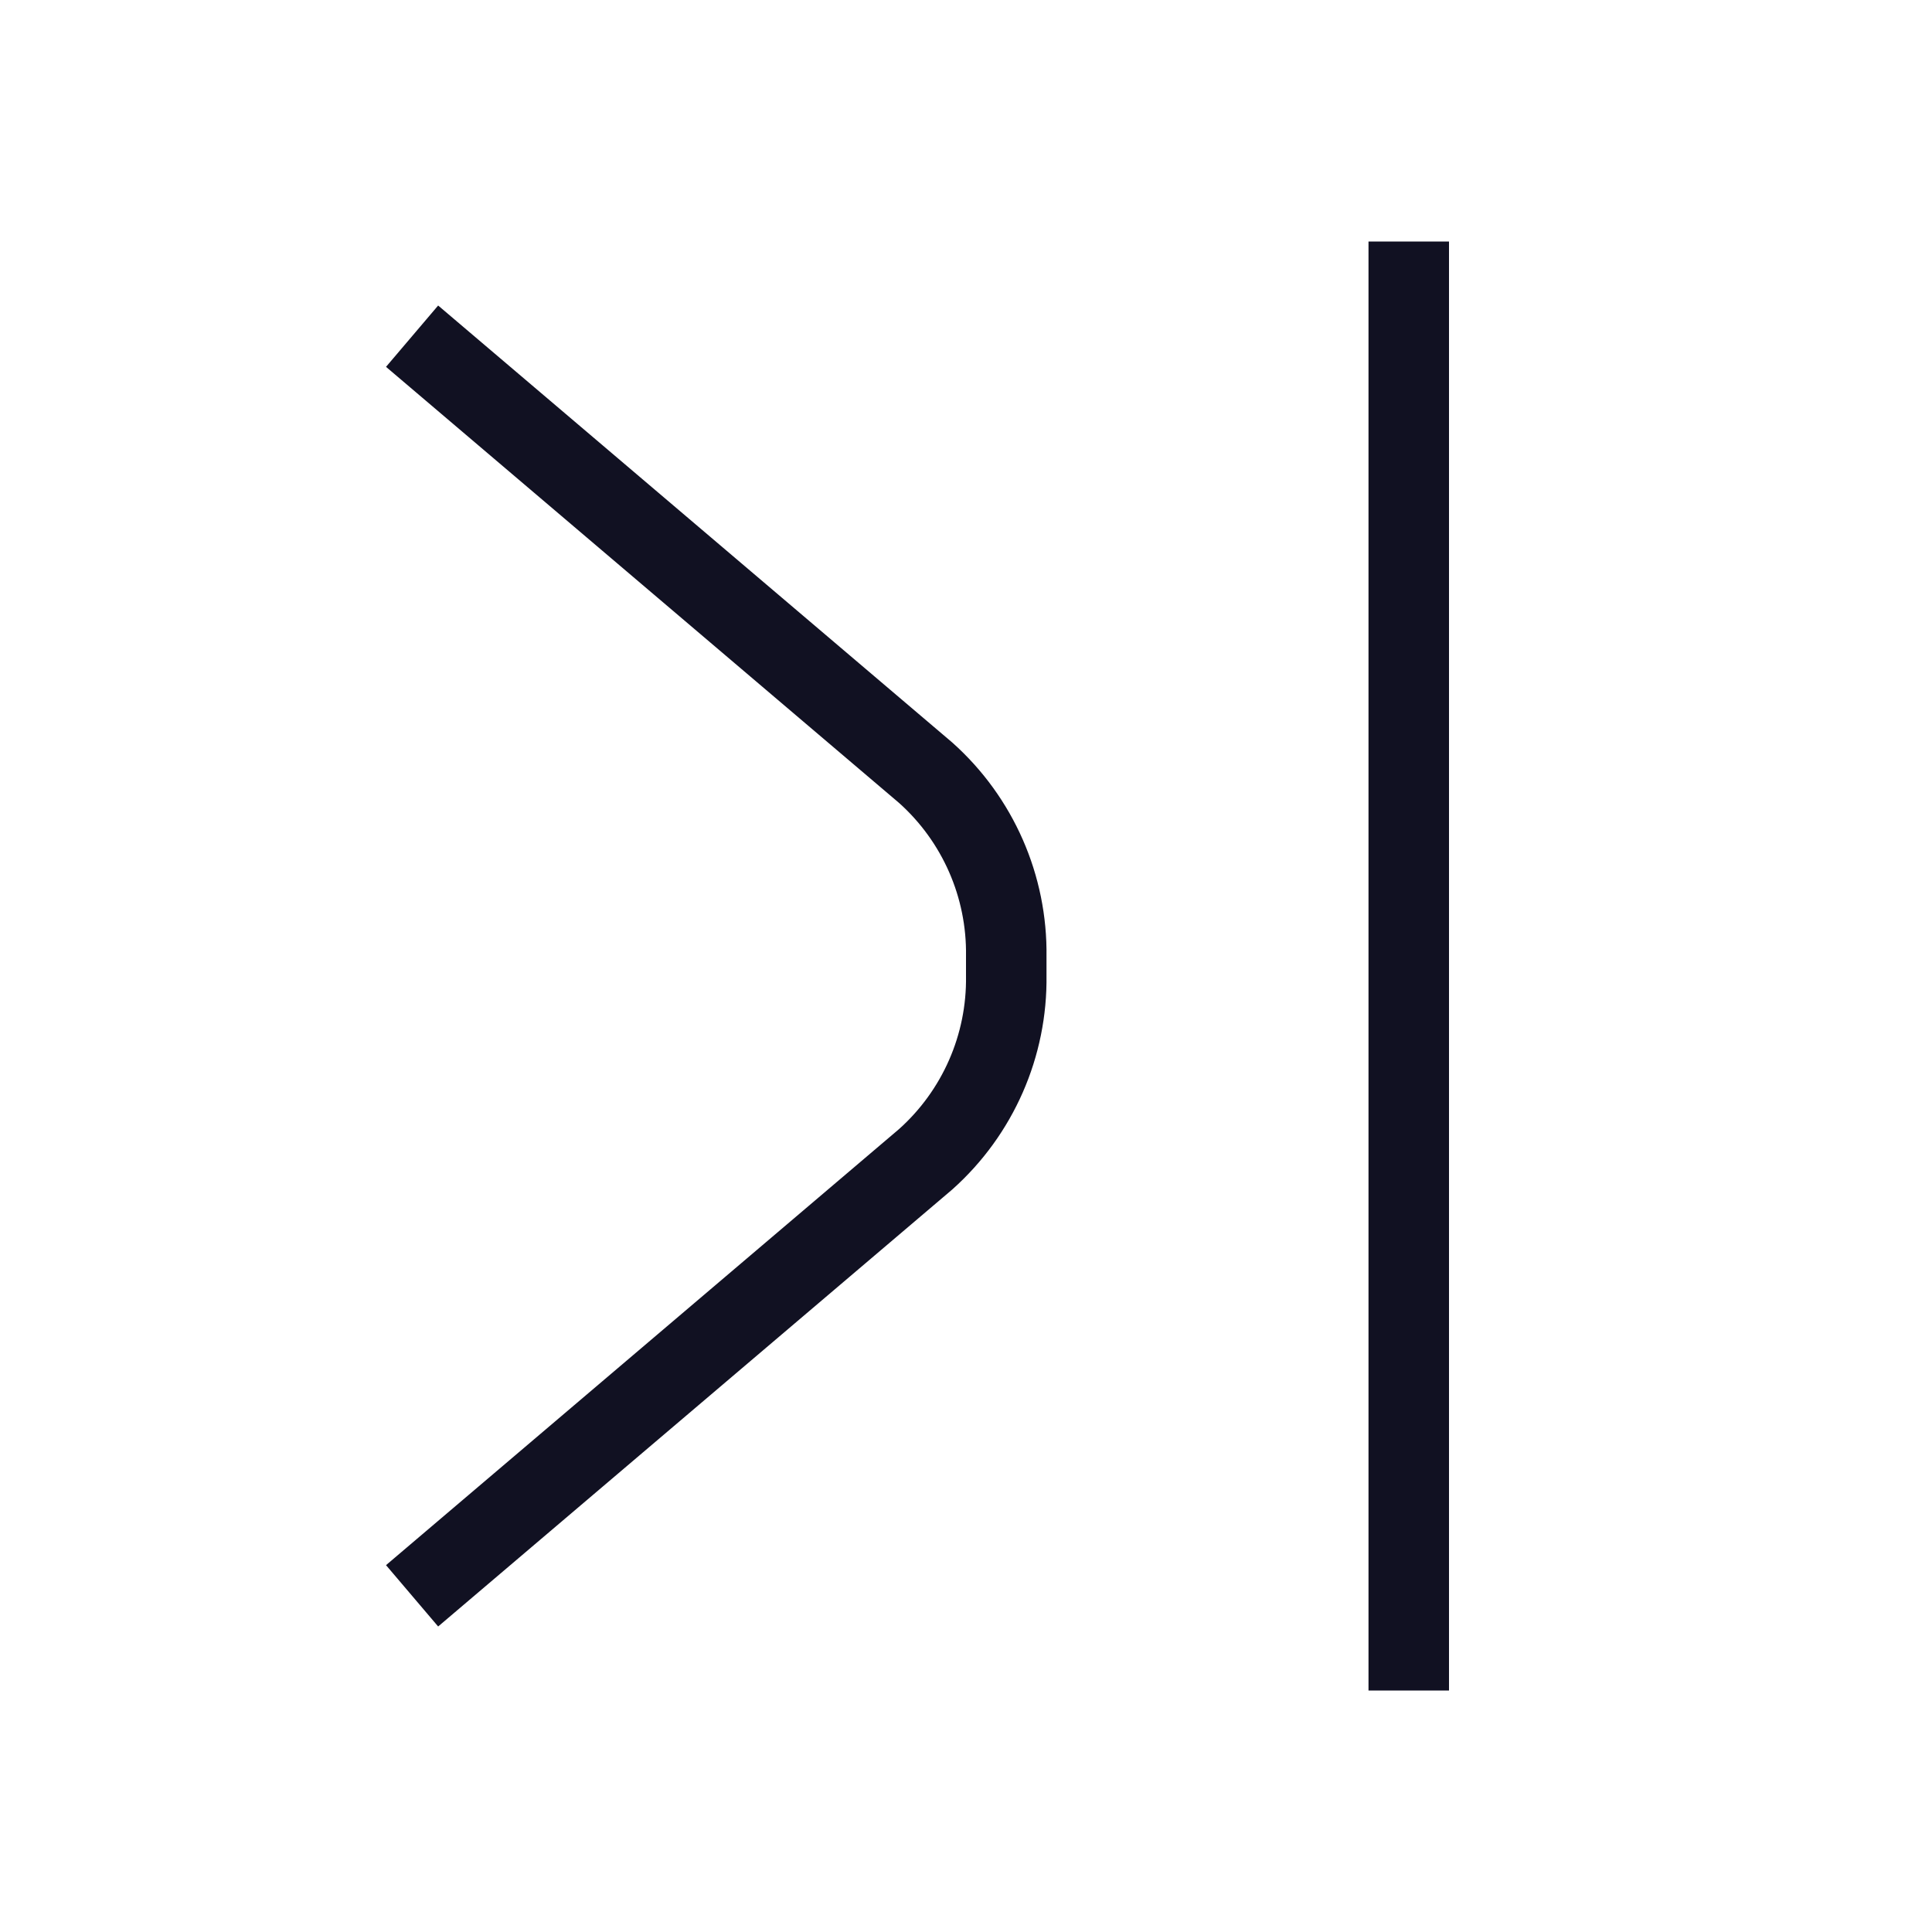
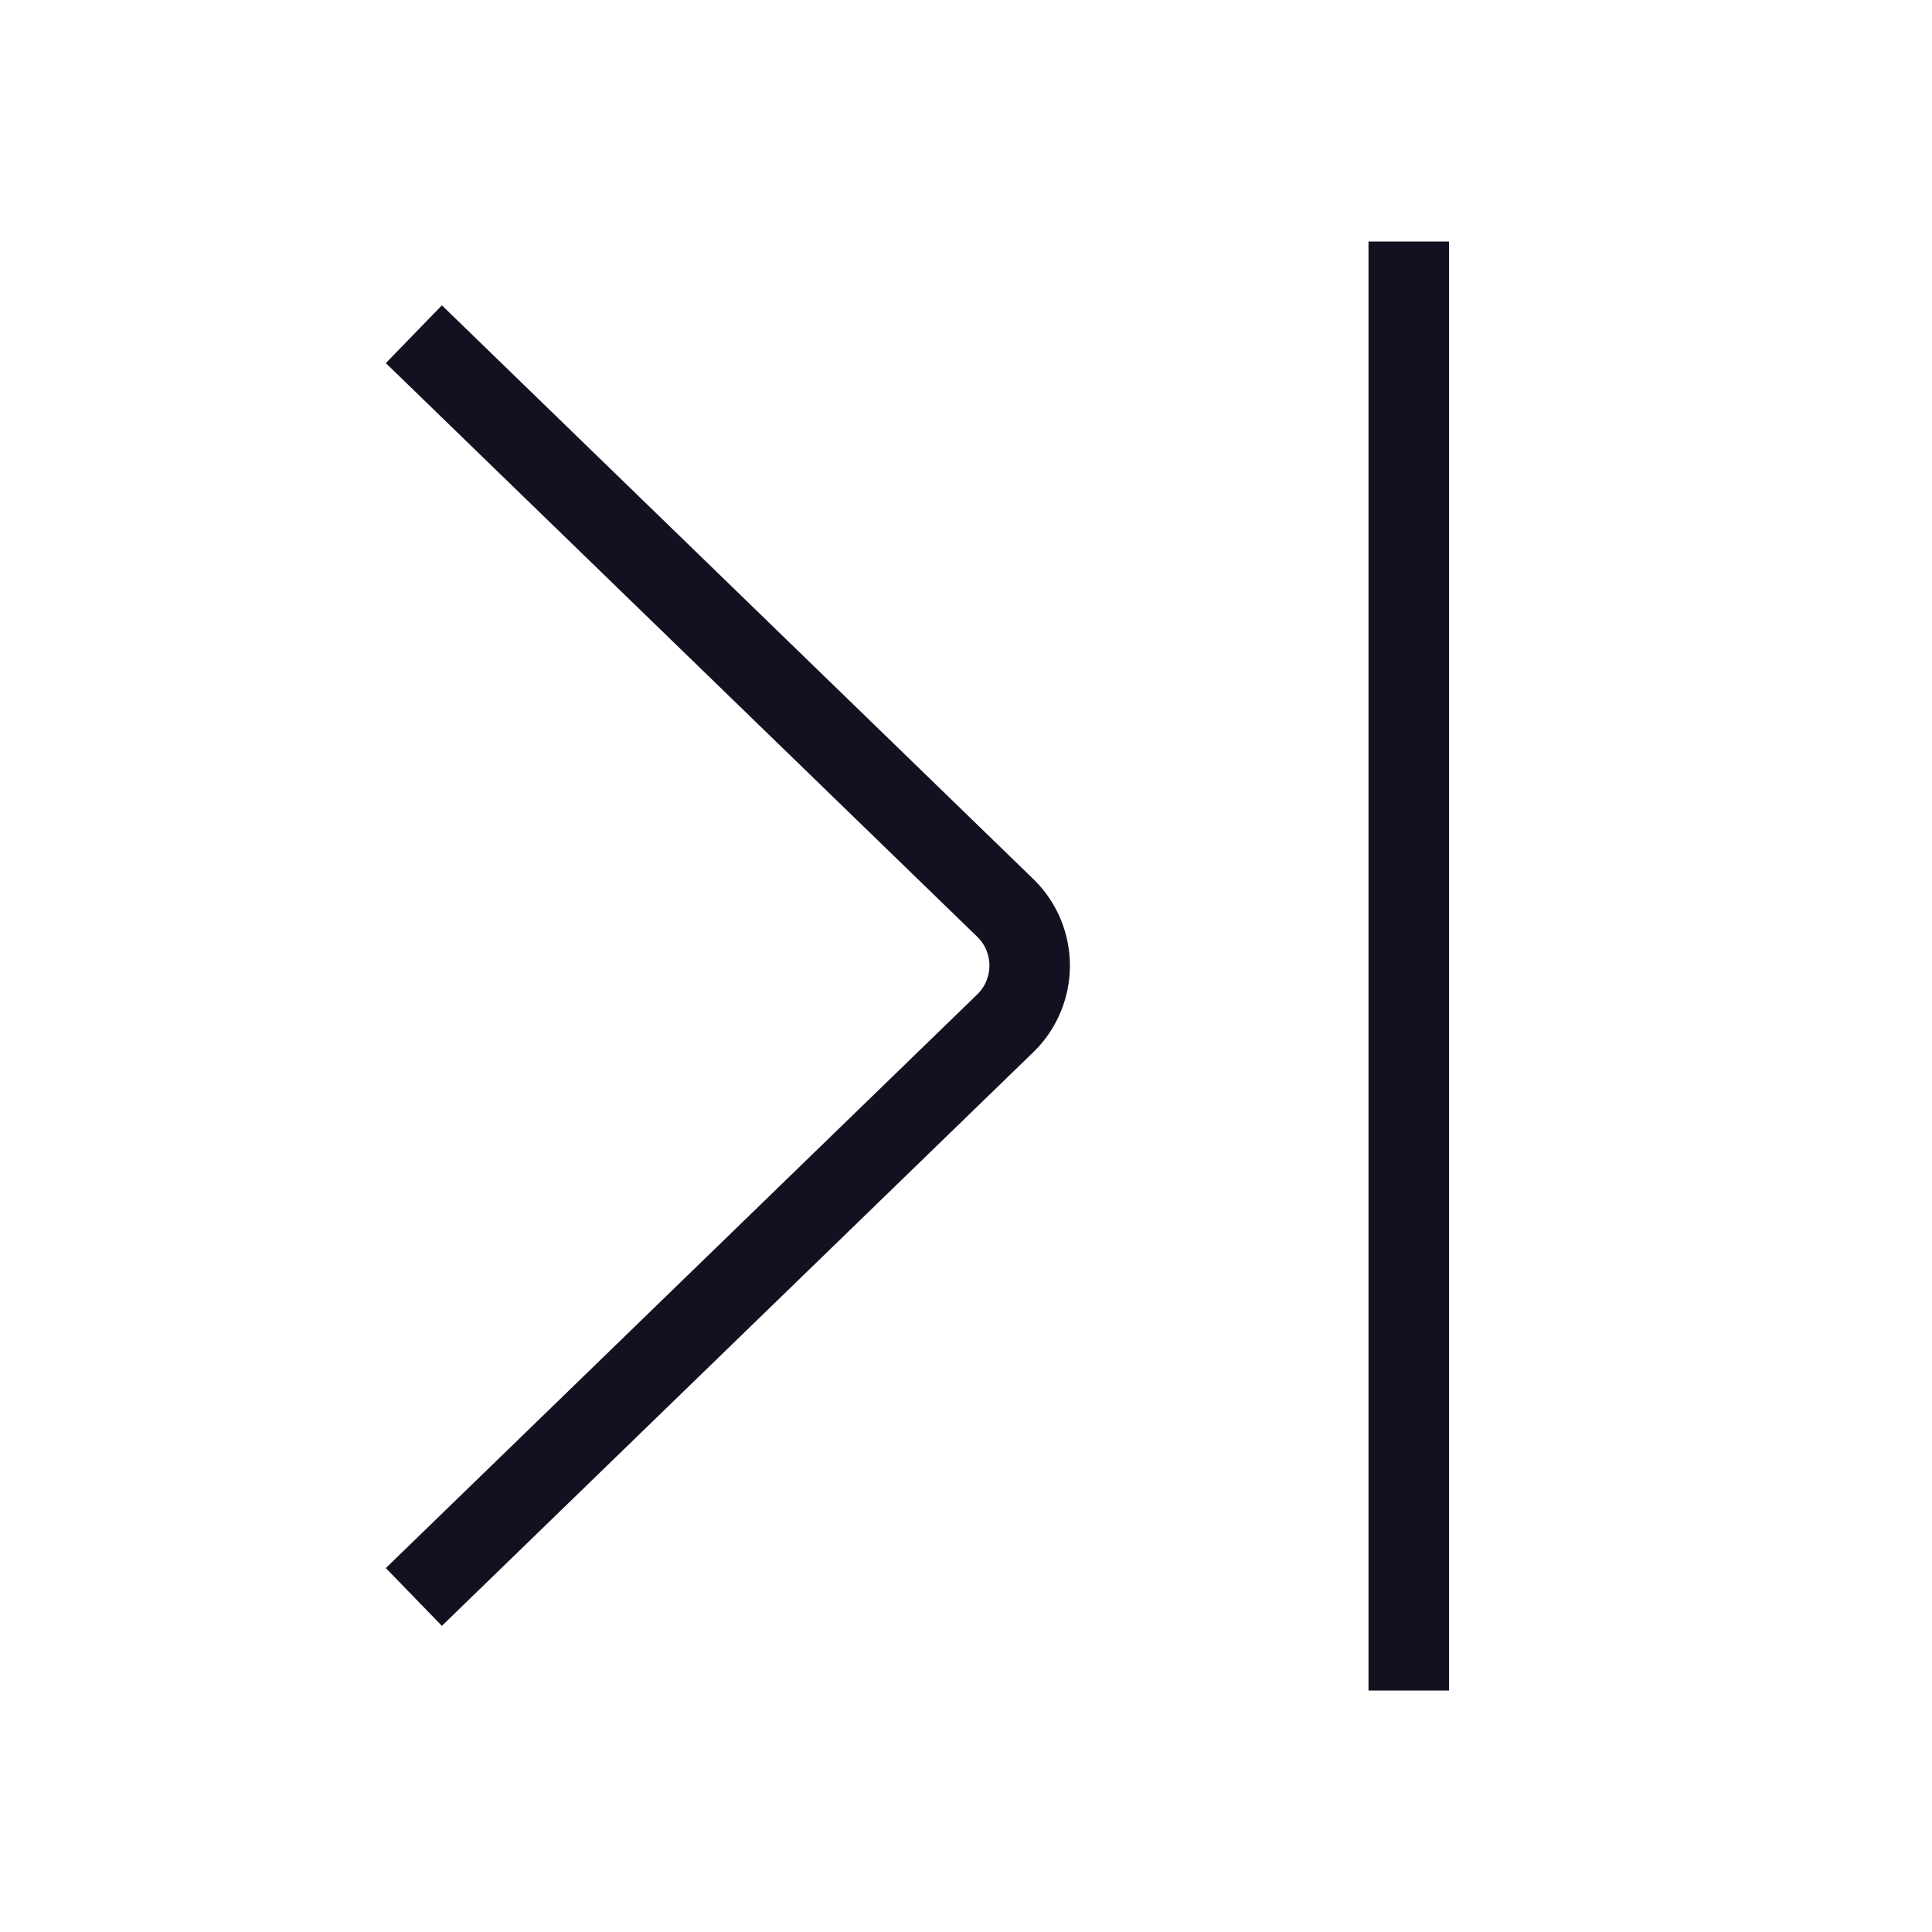
<svg xmlns="http://www.w3.org/2000/svg" id="Layer_1" data-name="Layer 1" viewBox="0 0 24 24">
  <line x1="17.5" y1="3.5" x2="17.5" y2="20.5" style="fill:none;stroke:#112;stroke-linecap:square;stroke-linejoin:round" />
-   <path d="M5.5,19.5l6-5.1a3,3,0,0,0,1-2.28v-.24a3,3,0,0,0-1-2.28l-6-5.1" style="fill:none;stroke:#112;stroke-linecap:square;stroke-linejoin:round" />
+   <path d="M5.5,4.5l7,6.79a1,1,0,0,1,0,1.41l-7,6.79" style="fill:none;stroke:#112;stroke-linecap:square;stroke-linejoin:round" />
</svg>
